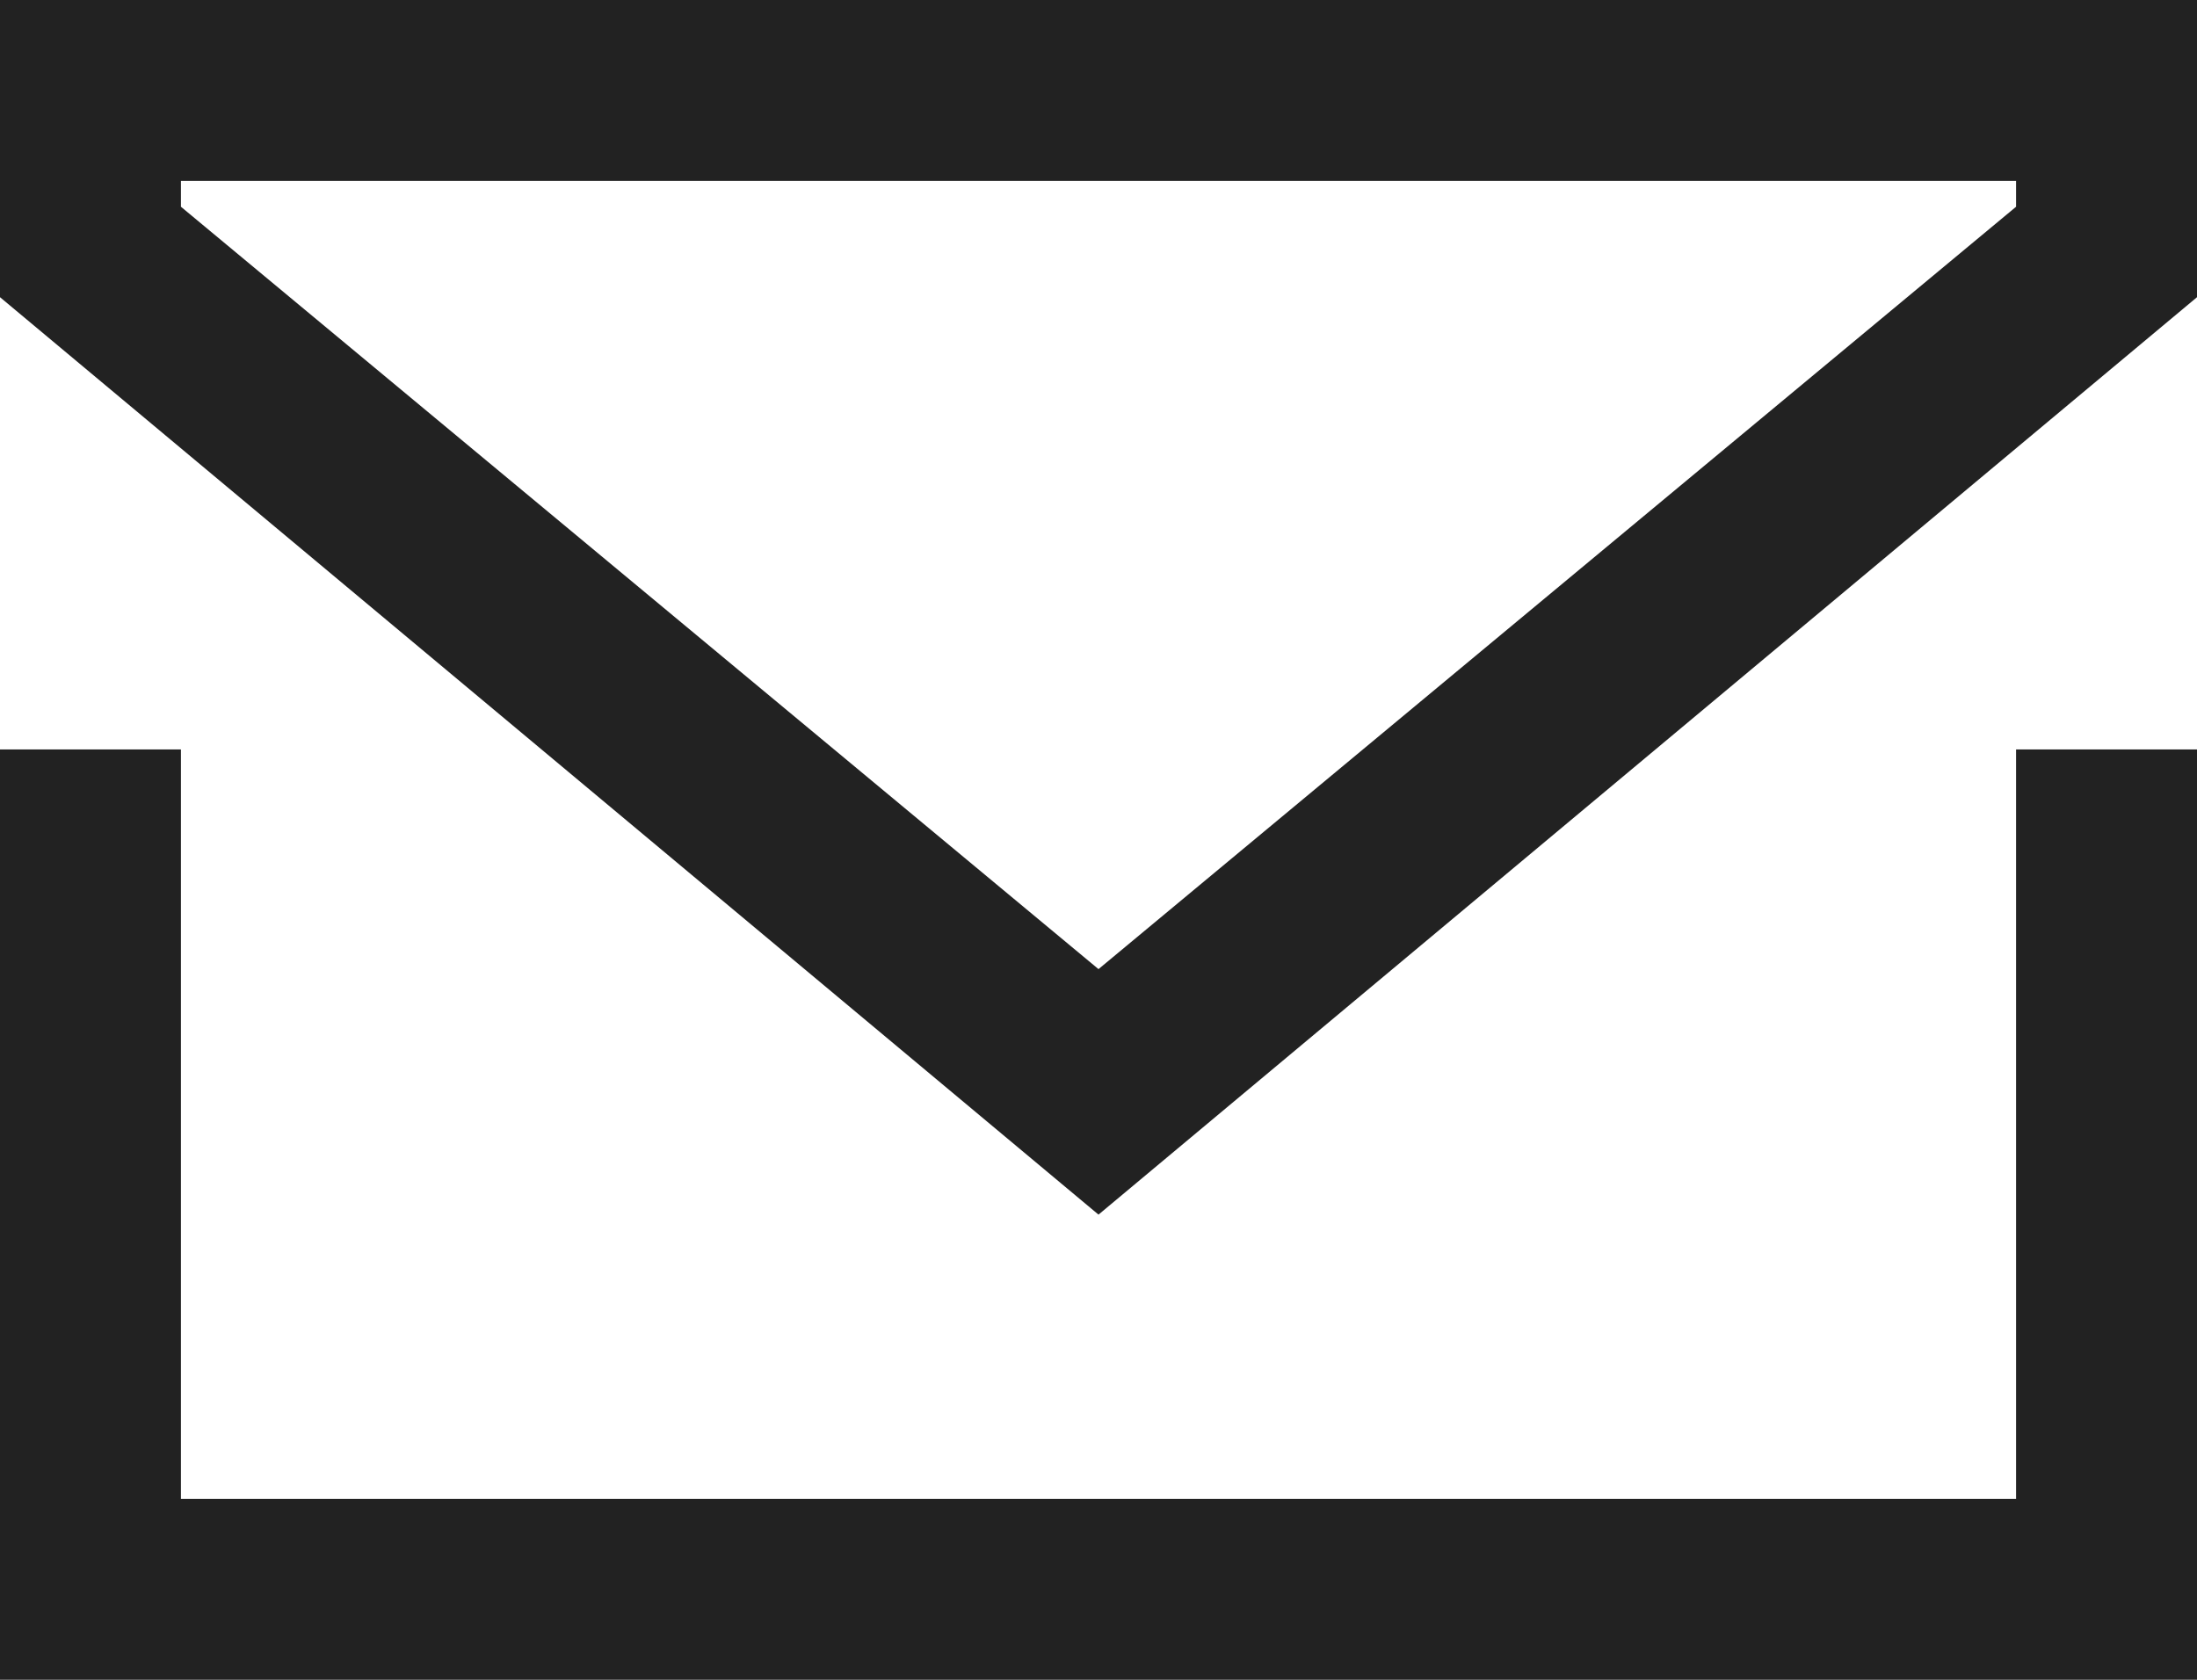
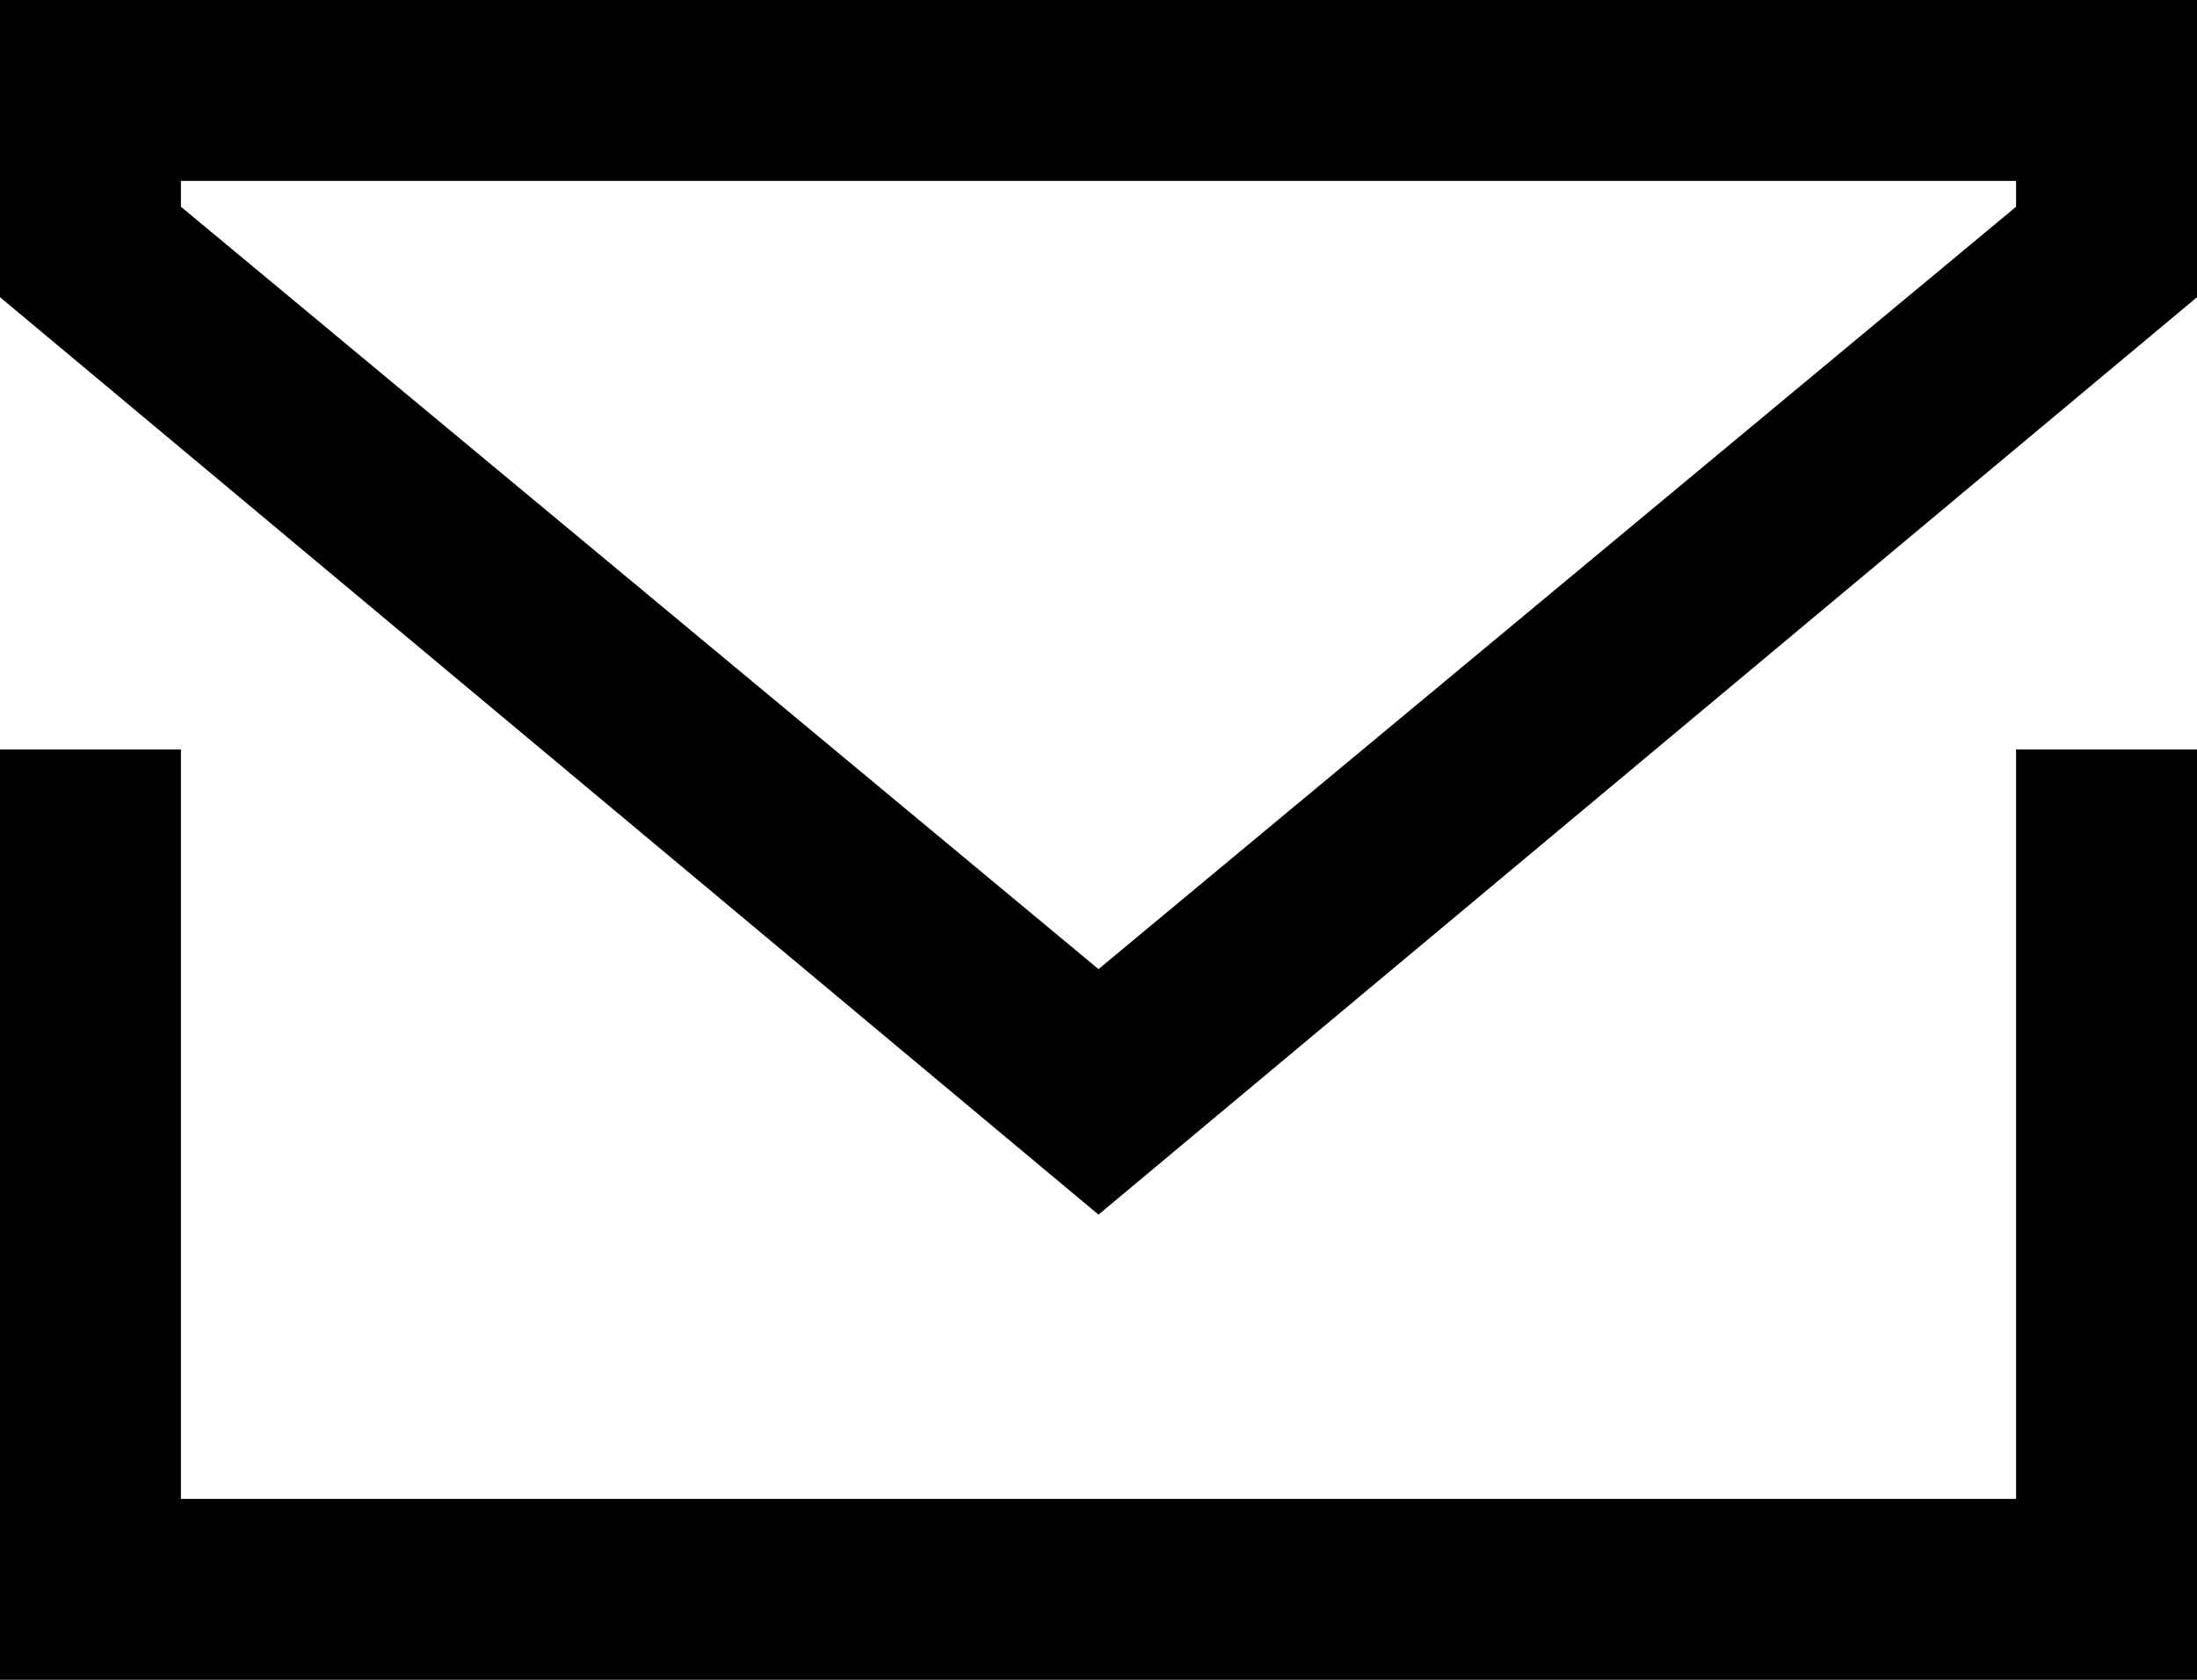
- <svg xmlns="http://www.w3.org/2000/svg" version="1.1" id="Layer_1" fill="#222222" x="0px" y="0px" viewBox="0 0 17 13" style="enable-background:new 0 0 17 13;" xml:space="preserve">
+ <svg xmlns="http://www.w3.org/2000/svg" version="1.1" id="Layer_1" x="0px" y="0px" viewBox="0 0 17 13" style="enable-background:new 0 0 17 13;" xml:space="preserve">
  <path d="M15.6,11.6H1.4V5.8H0V13h17V5.8h-1.4V11.6z M0,0v2.3l8.5,7.1L17,2.3V0H0z M15.6,1.6L8.5,7.5L1.4,1.6V1.4h14.2L15.6,1.6z" />
</svg>
